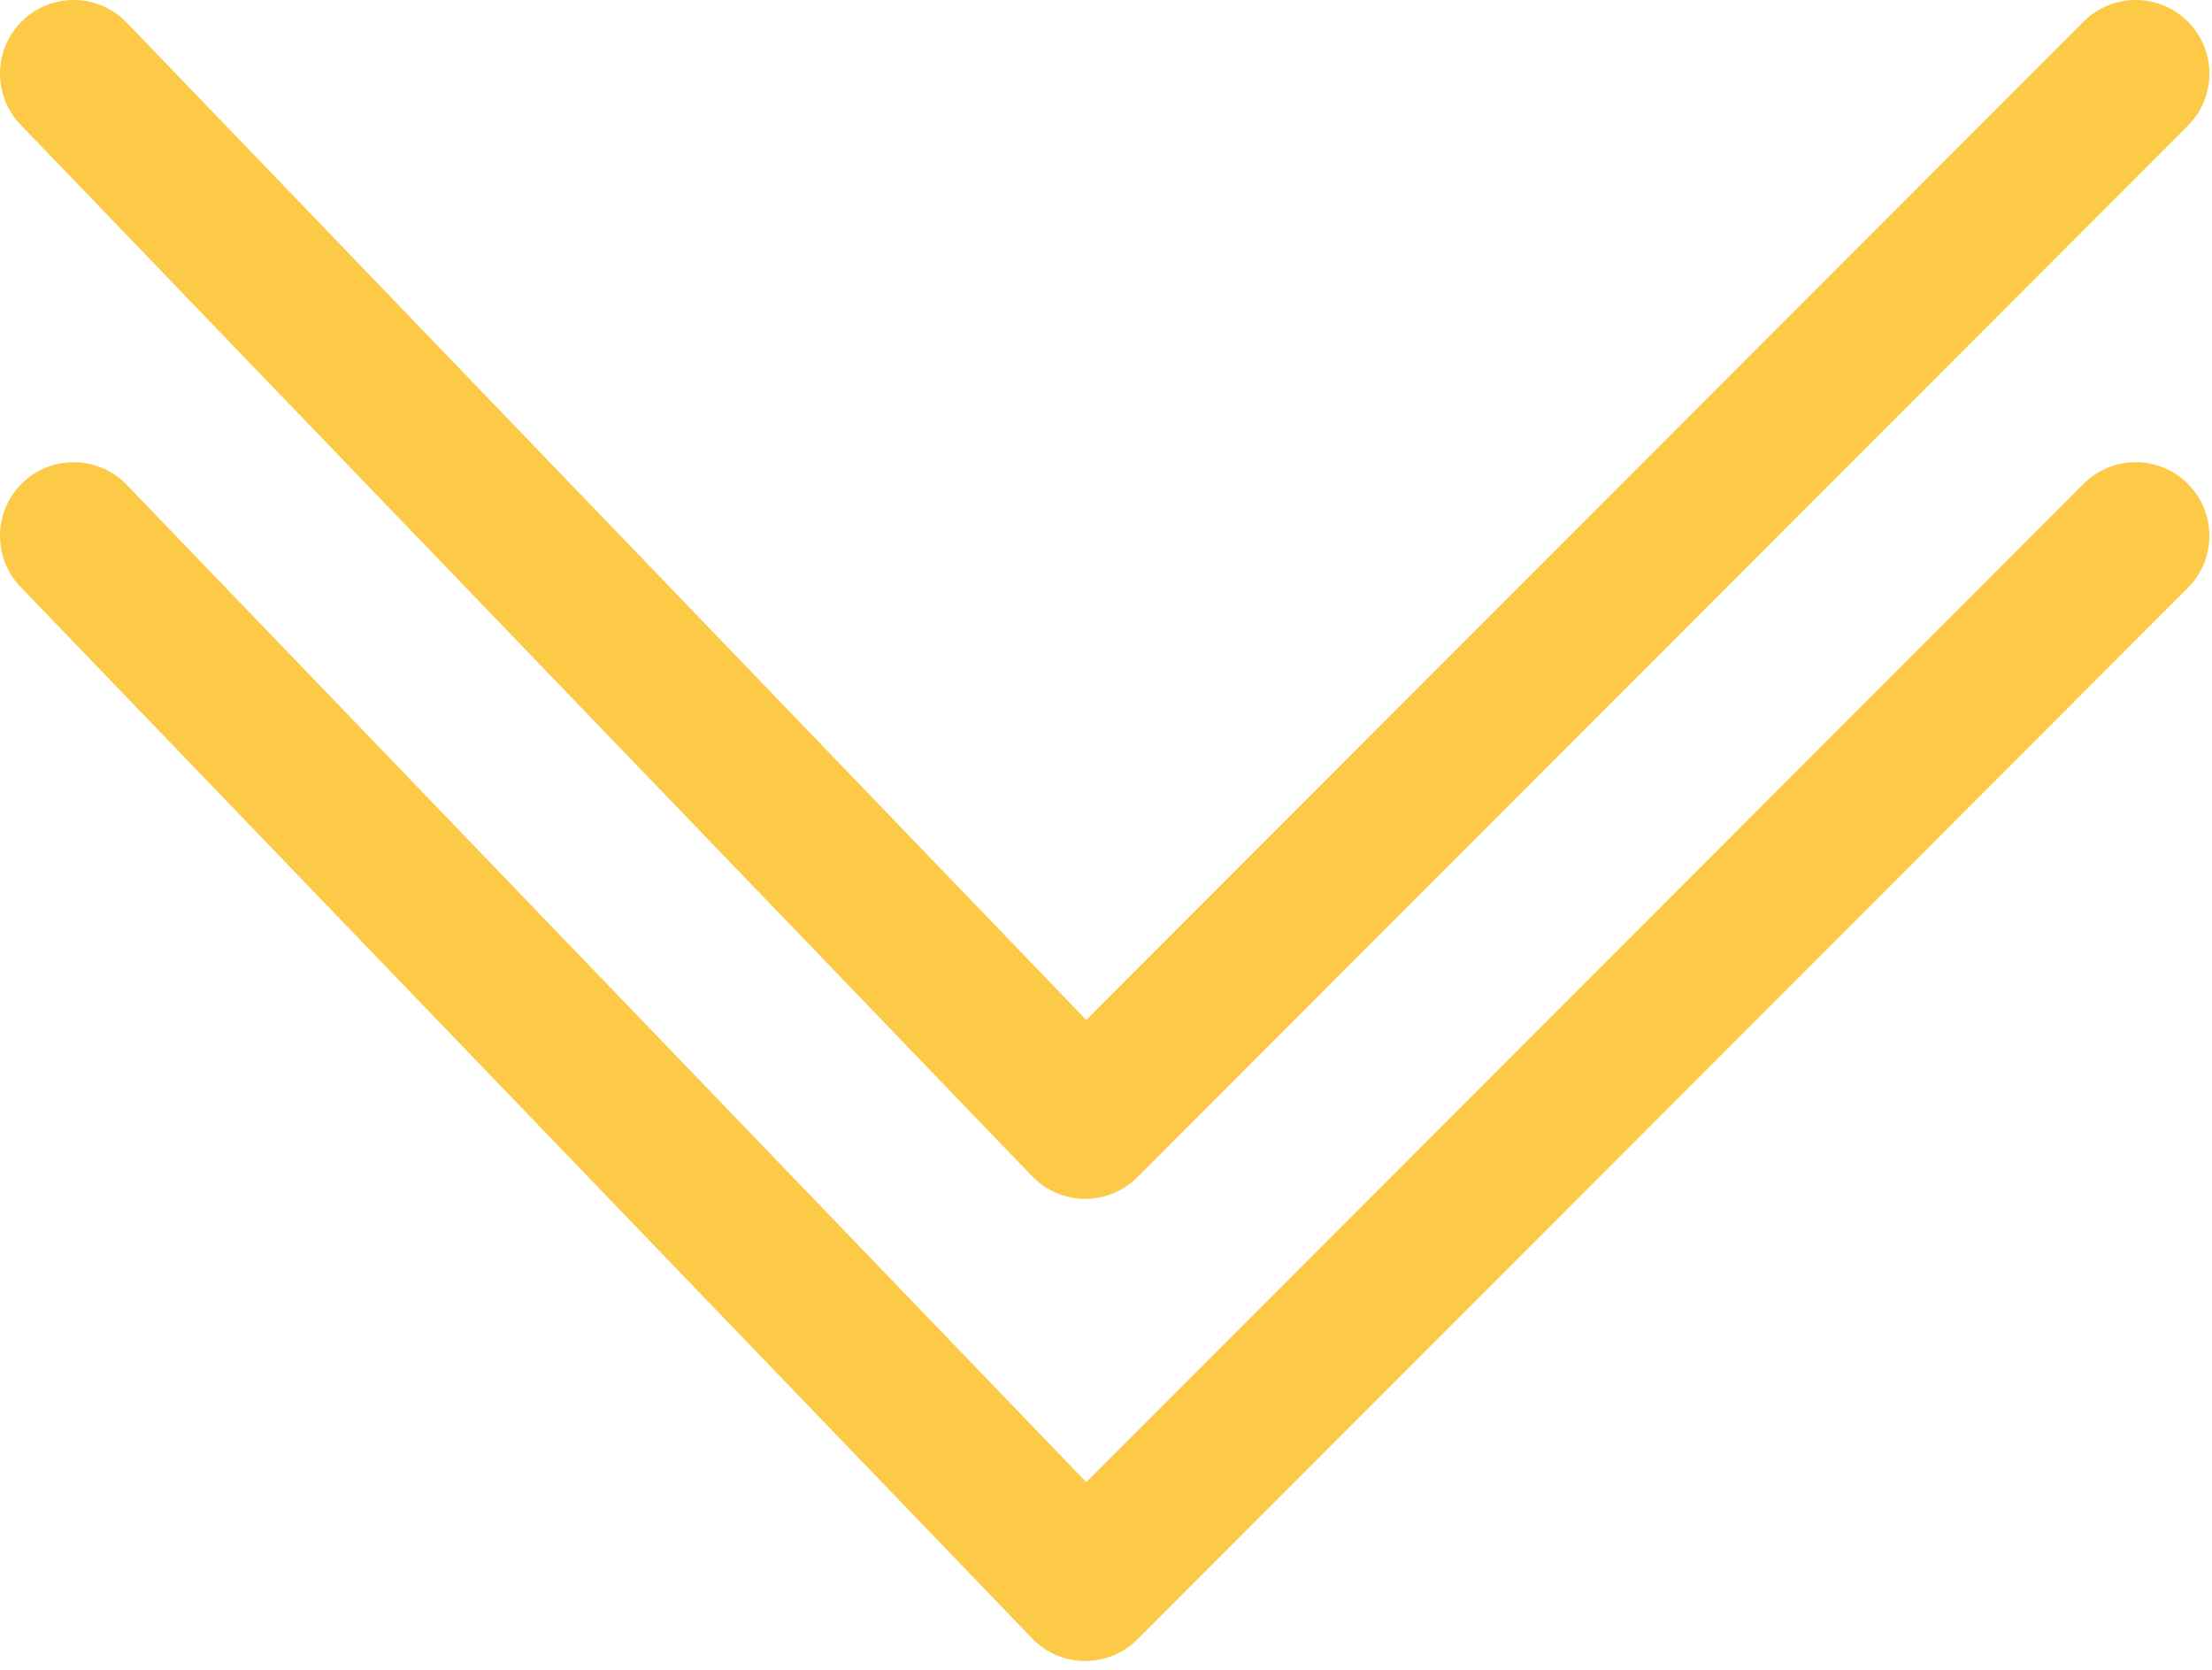
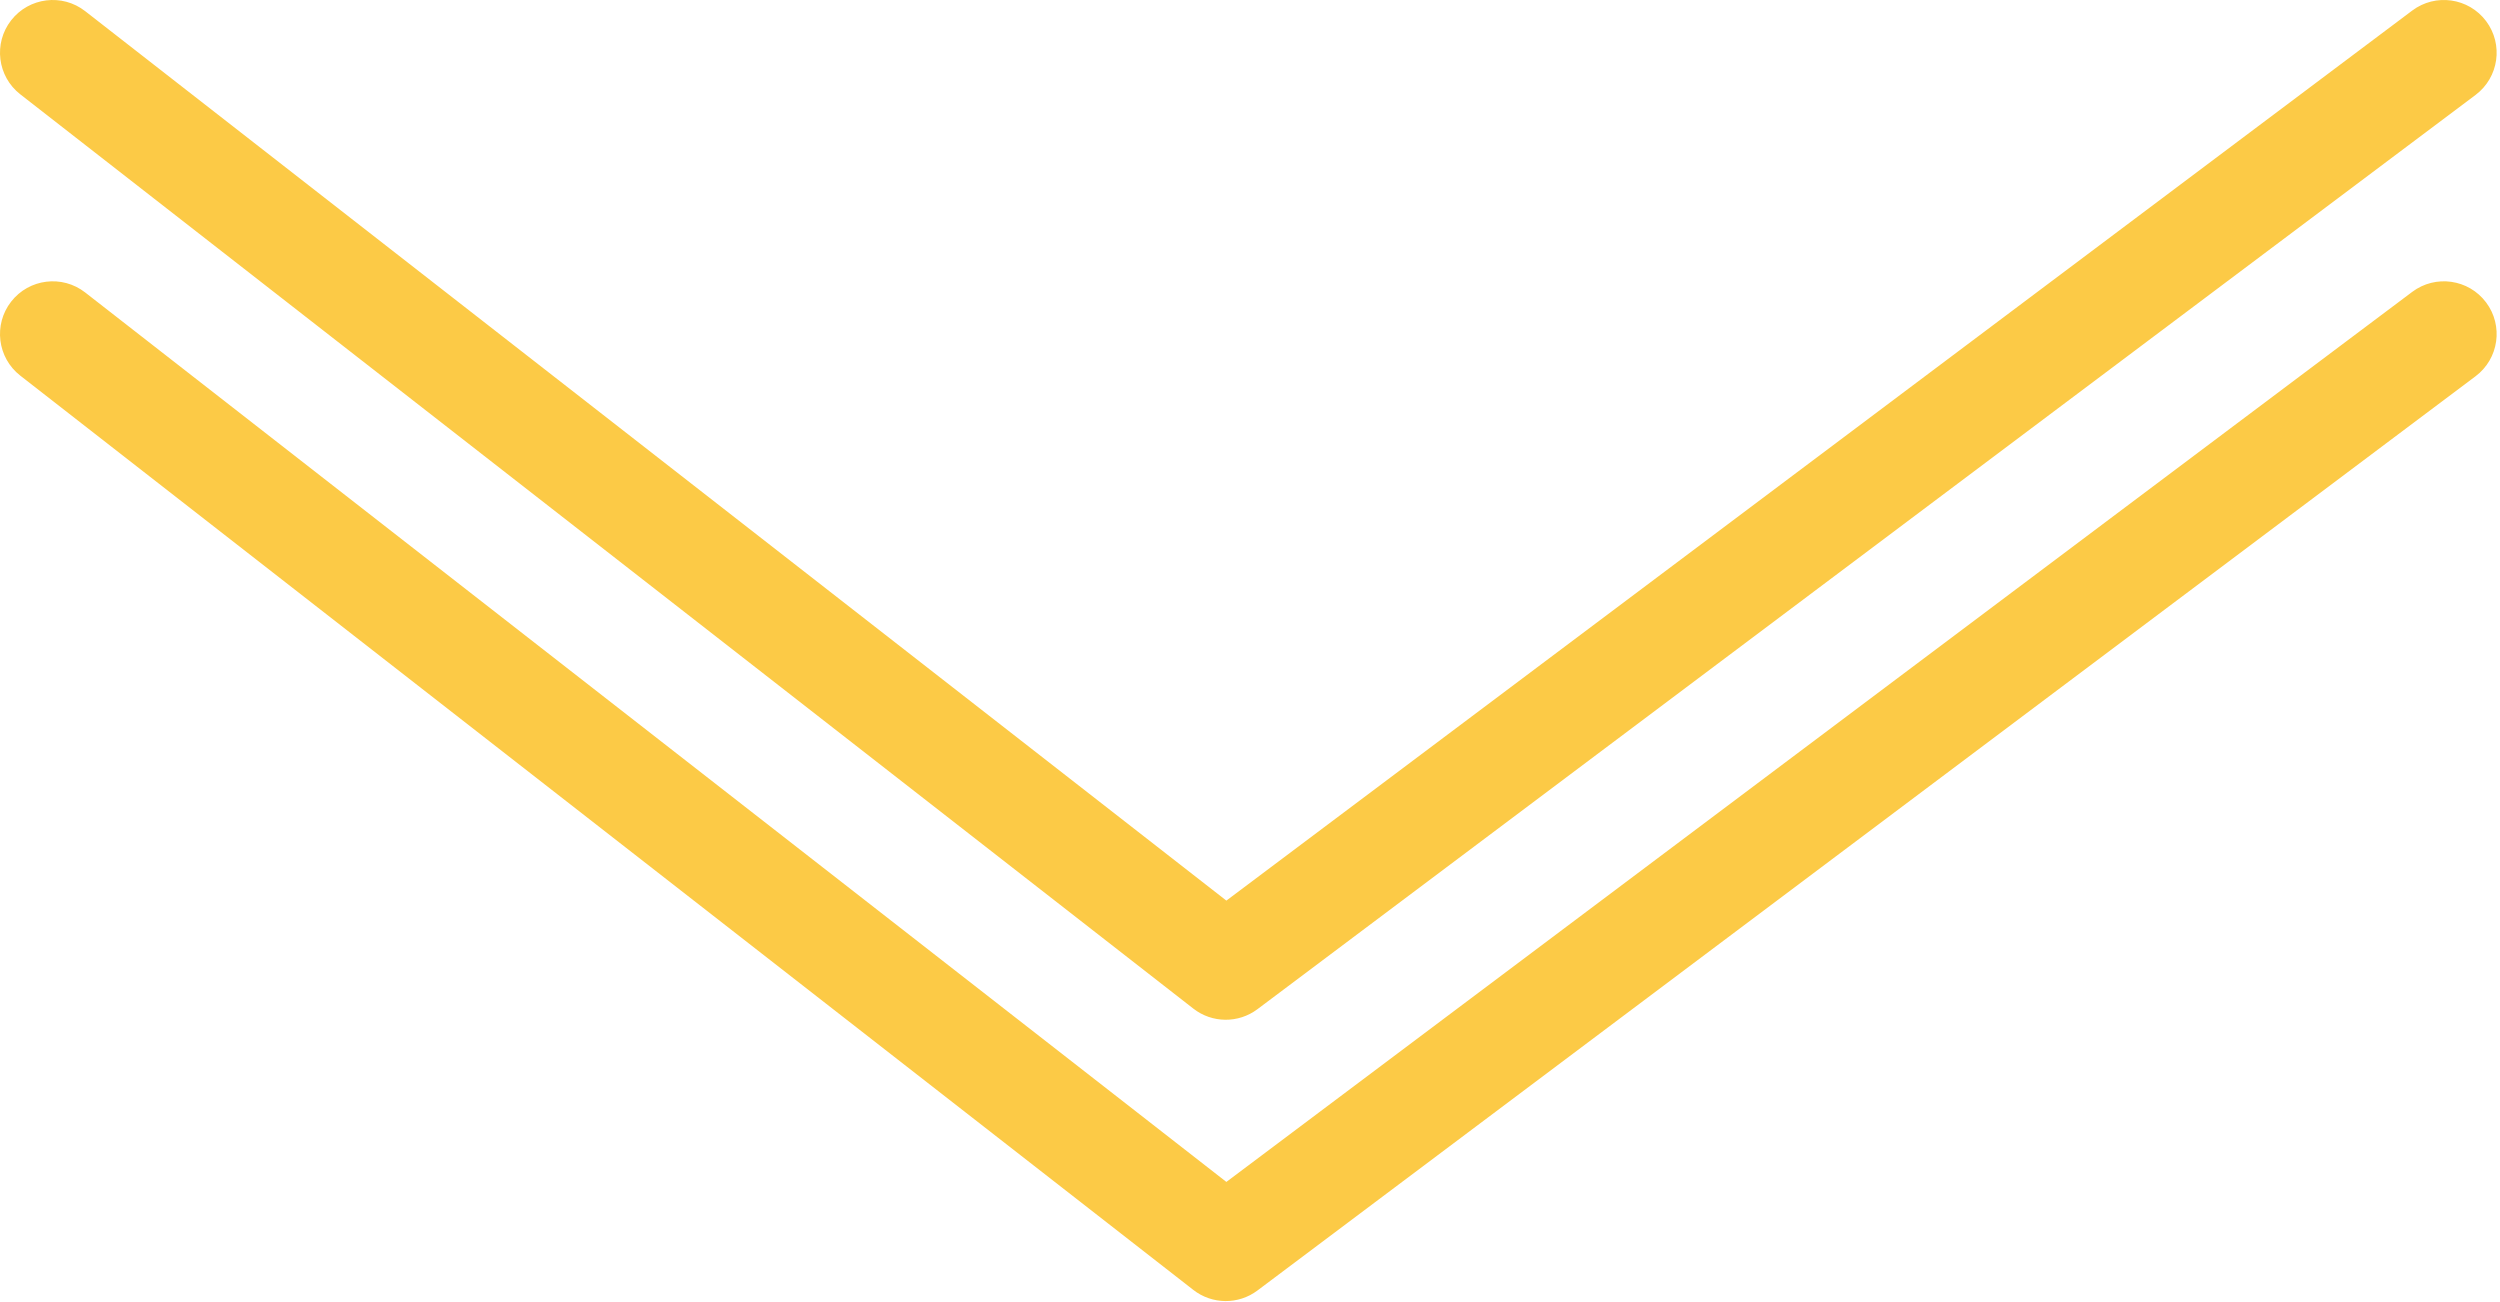
- <svg xmlns="http://www.w3.org/2000/svg" width="212" height="160" viewBox="0 0 212 160" fill="none">
-   <path d="M199.699 46.356C202.454 43.599 206.923 43.597 209.68 46.352C212.438 49.108 212.44 53.577 209.684 56.335L109.004 157.089C107.663 158.43 105.84 159.175 103.944 159.157C102.048 159.139 100.239 158.36 98.924 156.994L1.972 56.239C-0.73 53.43 -0.645 48.962 2.164 46.26C4.973 43.557 9.441 43.642 12.144 46.451L104.105 142.018L199.699 46.356ZM199.699 2.069C202.454 -0.688 206.923 -0.69 209.68 2.065C212.438 4.821 212.439 9.29 209.684 12.048L109.004 112.801C107.663 114.143 105.84 114.888 103.944 114.87C102.048 114.852 100.239 114.073 98.924 112.707L1.972 11.952C-0.73 9.143 -0.645 4.675 2.164 1.972C4.973 -0.73 9.441 -0.645 12.144 2.164L104.105 97.731L199.699 2.069Z" fill="#FCCA46" />
+ <svg xmlns="http://www.w3.org/2000/svg" width="465" height="242" viewBox="0 0 465 242" fill="none">
+   <path d="M448.674 54.289C453.008 51.036 459.158 51.913 462.411 56.247C465.663 60.58 464.786 66.73 460.453 69.982L233.881 240.035C230.338 242.693 225.454 242.649 221.961 239.926L3.78 69.874C-0.493 66.543 -1.258 60.378 2.073 56.104C5.404 51.831 11.569 51.067 15.842 54.398L228.104 219.838L448.674 54.289ZM448.674 1.965C453.008 -1.288 459.158 -0.411 462.411 3.923C465.663 8.256 464.786 14.405 460.453 17.658L233.881 187.711C230.338 190.369 225.454 190.325 221.961 187.602L3.78 17.549C-0.493 14.219 -1.258 8.053 2.073 3.78C5.404 -0.493 11.569 -1.257 15.842 2.074L228.104 167.513L448.674 1.965Z" fill="#FCCA46" />
</svg>
